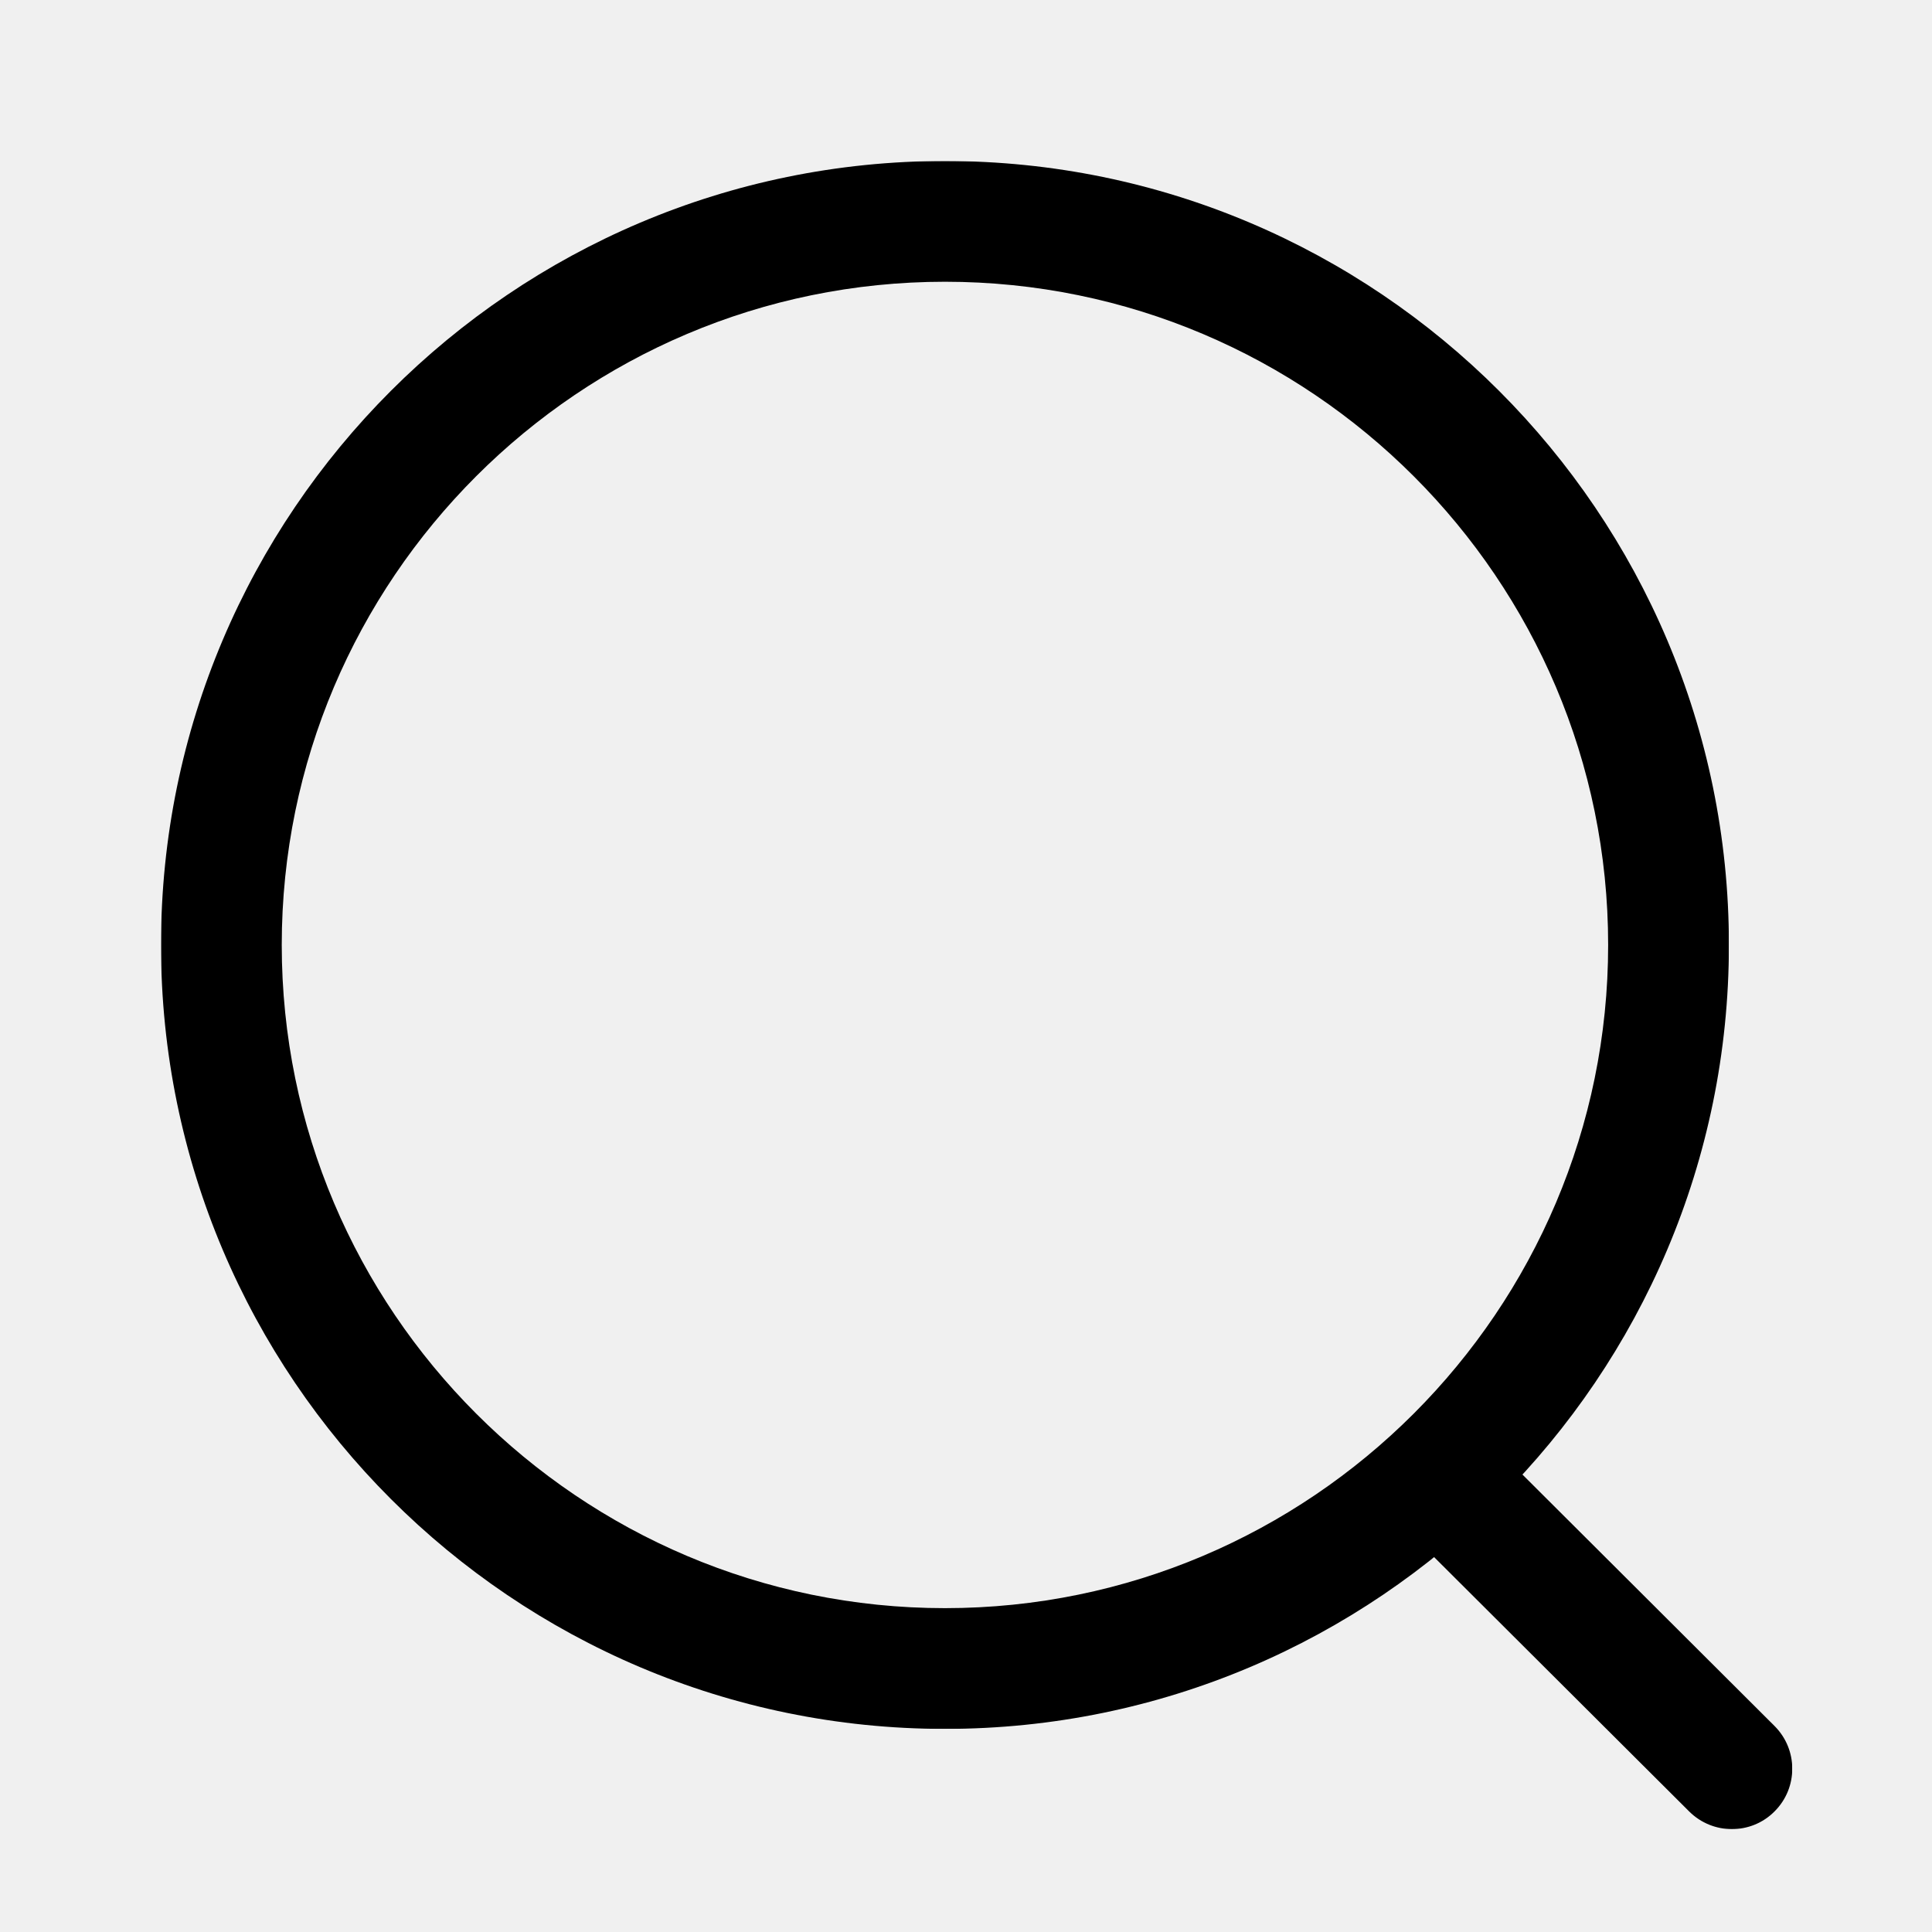
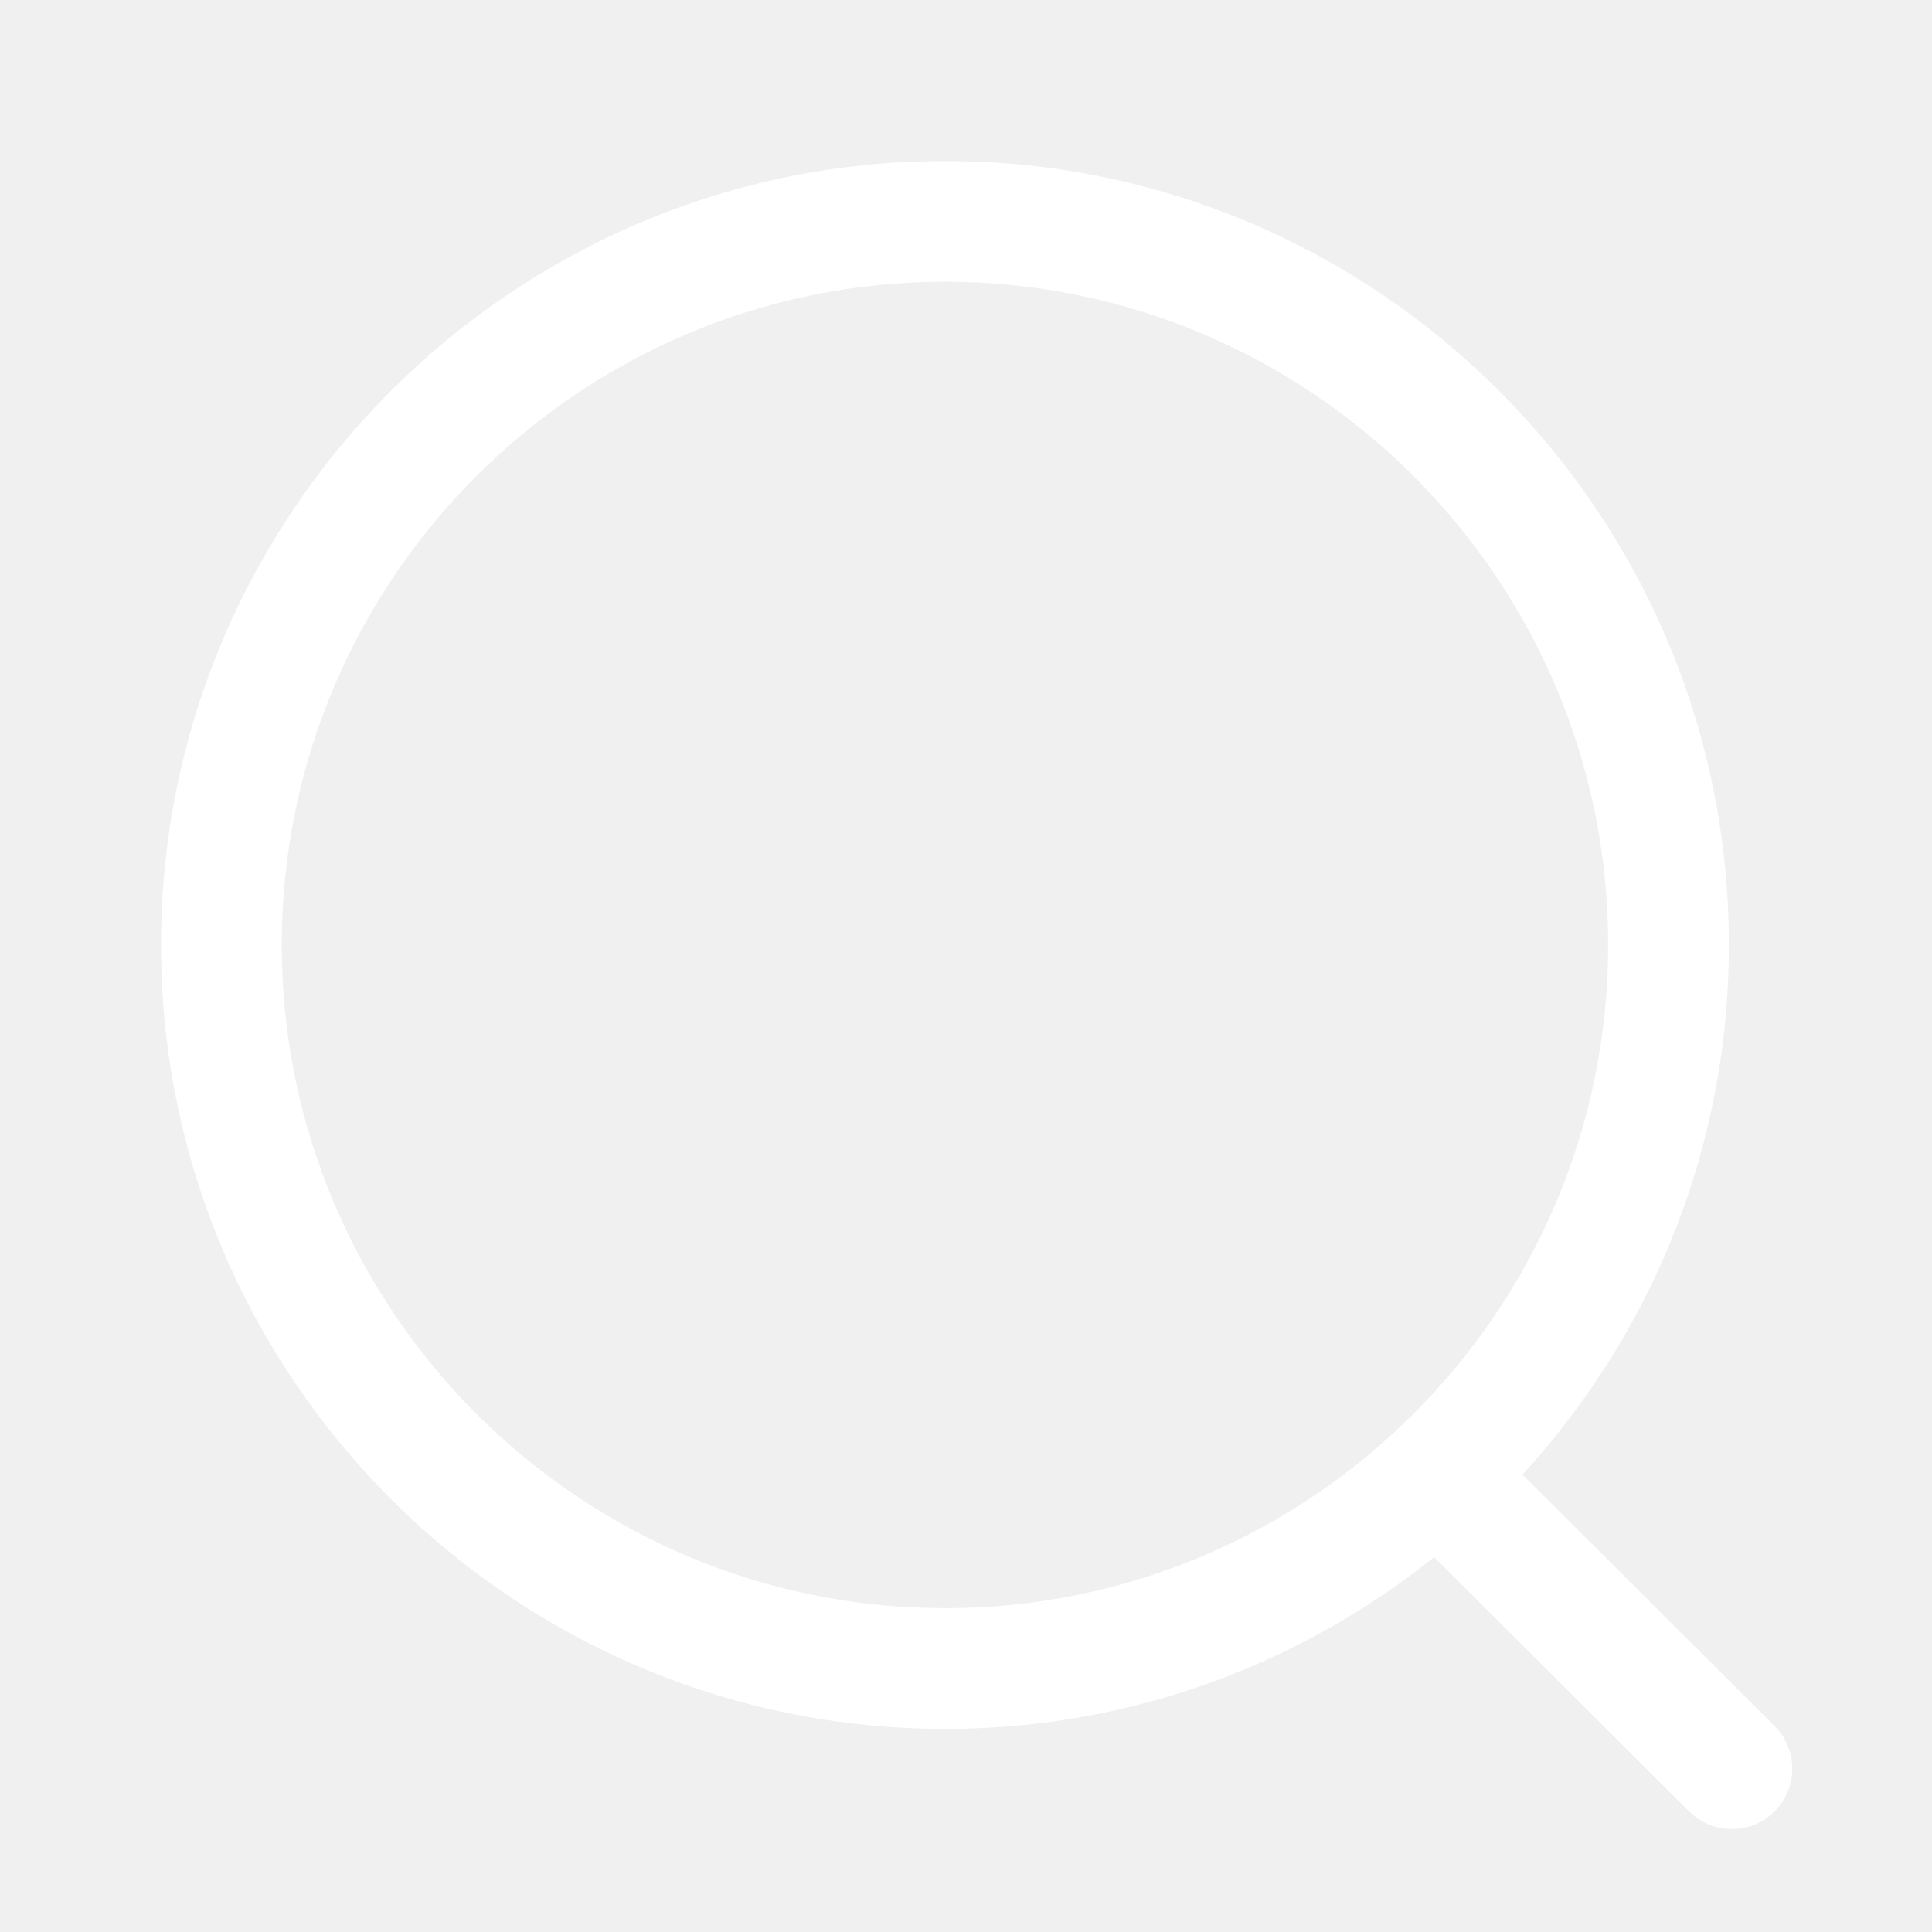
<svg xmlns="http://www.w3.org/2000/svg" width="24" height="24" viewBox="0 0 24 24" fill="none">
  <mask id="mask0_418_852" style="mask-type:luminance" maskUnits="userSpaceOnUse" x="2" y="2" width="20" height="20">
    <path fill-rule="evenodd" clip-rule="evenodd" d="M2 2H21.477V21.477H2V2Z" fill="white" />
  </mask>
  <g mask="url(#mask0_418_852)">
-     <path fill-rule="evenodd" clip-rule="evenodd" d="M11.739 3.5C7.196 3.5 3.5 7.195 3.5 11.738C3.5 16.281 7.196 19.977 11.739 19.977C16.281 19.977 19.977 16.281 19.977 11.738C19.977 7.195 16.281 3.5 11.739 3.5ZM11.739 21.477C6.369 21.477 2 17.108 2 11.738C2 6.368 6.369 2 11.739 2C17.109 2 21.477 6.368 21.477 11.738C21.477 17.108 17.109 21.477 11.739 21.477Z" fill="black" />
+     <path fill-rule="evenodd" clip-rule="evenodd" d="M11.739 3.5C7.196 3.5 3.5 7.195 3.5 11.738C3.5 16.281 7.196 19.977 11.739 19.977C16.281 19.977 19.977 16.281 19.977 11.738C19.977 7.195 16.281 3.5 11.739 3.5ZM11.739 21.477C6.369 21.477 2 17.108 2 11.738C2 6.368 6.369 2 11.739 2C17.109 2 21.477 6.368 21.477 11.738C21.477 17.108 17.109 21.477 11.739 21.477Z" fill="white" />
  </g>
  <mask id="mask1_418_852" style="mask-type:luminance" maskUnits="userSpaceOnUse" x="17" y="17" width="6" height="6">
    <path fill-rule="evenodd" clip-rule="evenodd" d="M17.24 17.707H22.264V22.722H17.24V17.707Z" fill="white" />
  </mask>
  <g mask="url(#mask1_418_852)">
-     <path fill-rule="evenodd" clip-rule="evenodd" d="M21.514 22.722C21.323 22.722 21.131 22.649 20.984 22.503L17.46 18.989C17.167 18.696 17.166 18.221 17.459 17.928C17.751 17.633 18.226 17.635 18.52 17.926L22.044 21.441C22.337 21.734 22.338 22.208 22.045 22.501C21.899 22.649 21.706 22.722 21.514 22.722Z" fill="black" />
+     <path fill-rule="evenodd" clip-rule="evenodd" d="M21.514 22.722C21.323 22.722 21.131 22.649 20.984 22.503L17.46 18.989C17.167 18.696 17.166 18.221 17.459 17.928C17.751 17.633 18.226 17.635 18.52 17.926L22.044 21.441C22.337 21.734 22.338 22.208 22.045 22.501C21.899 22.649 21.706 22.722 21.514 22.722Z" fill="white" />
  </g>
</svg>
